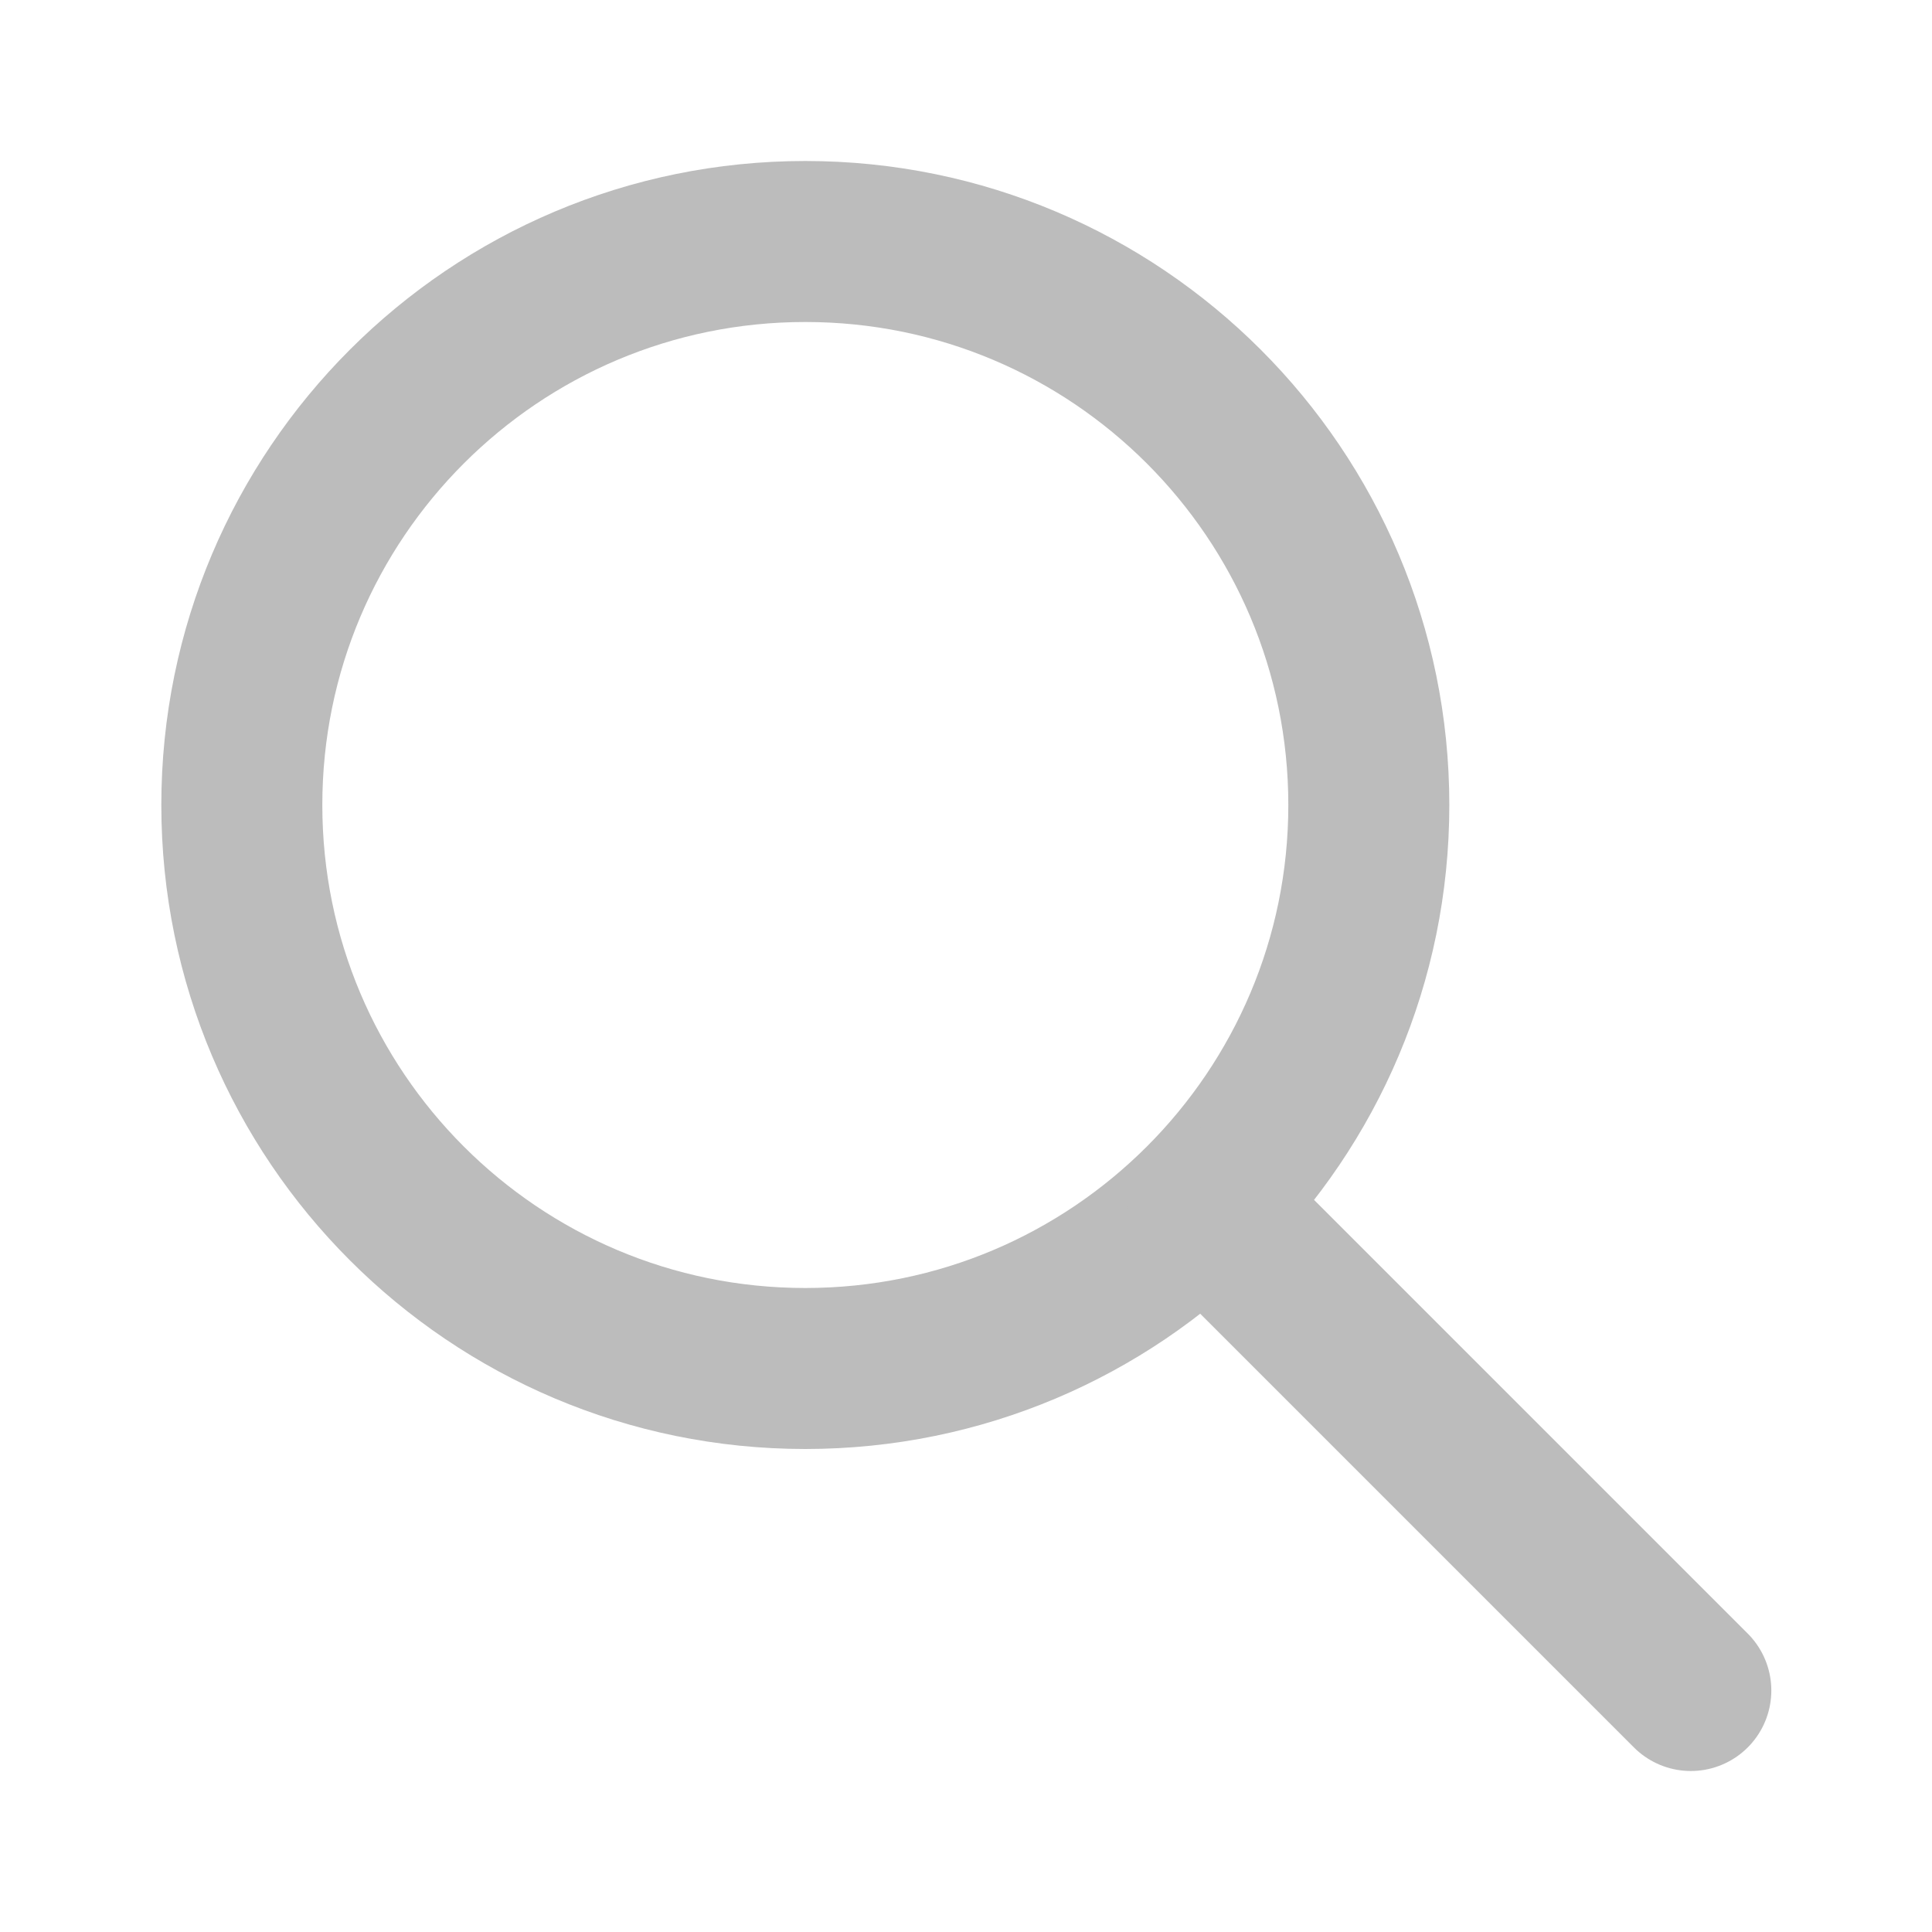
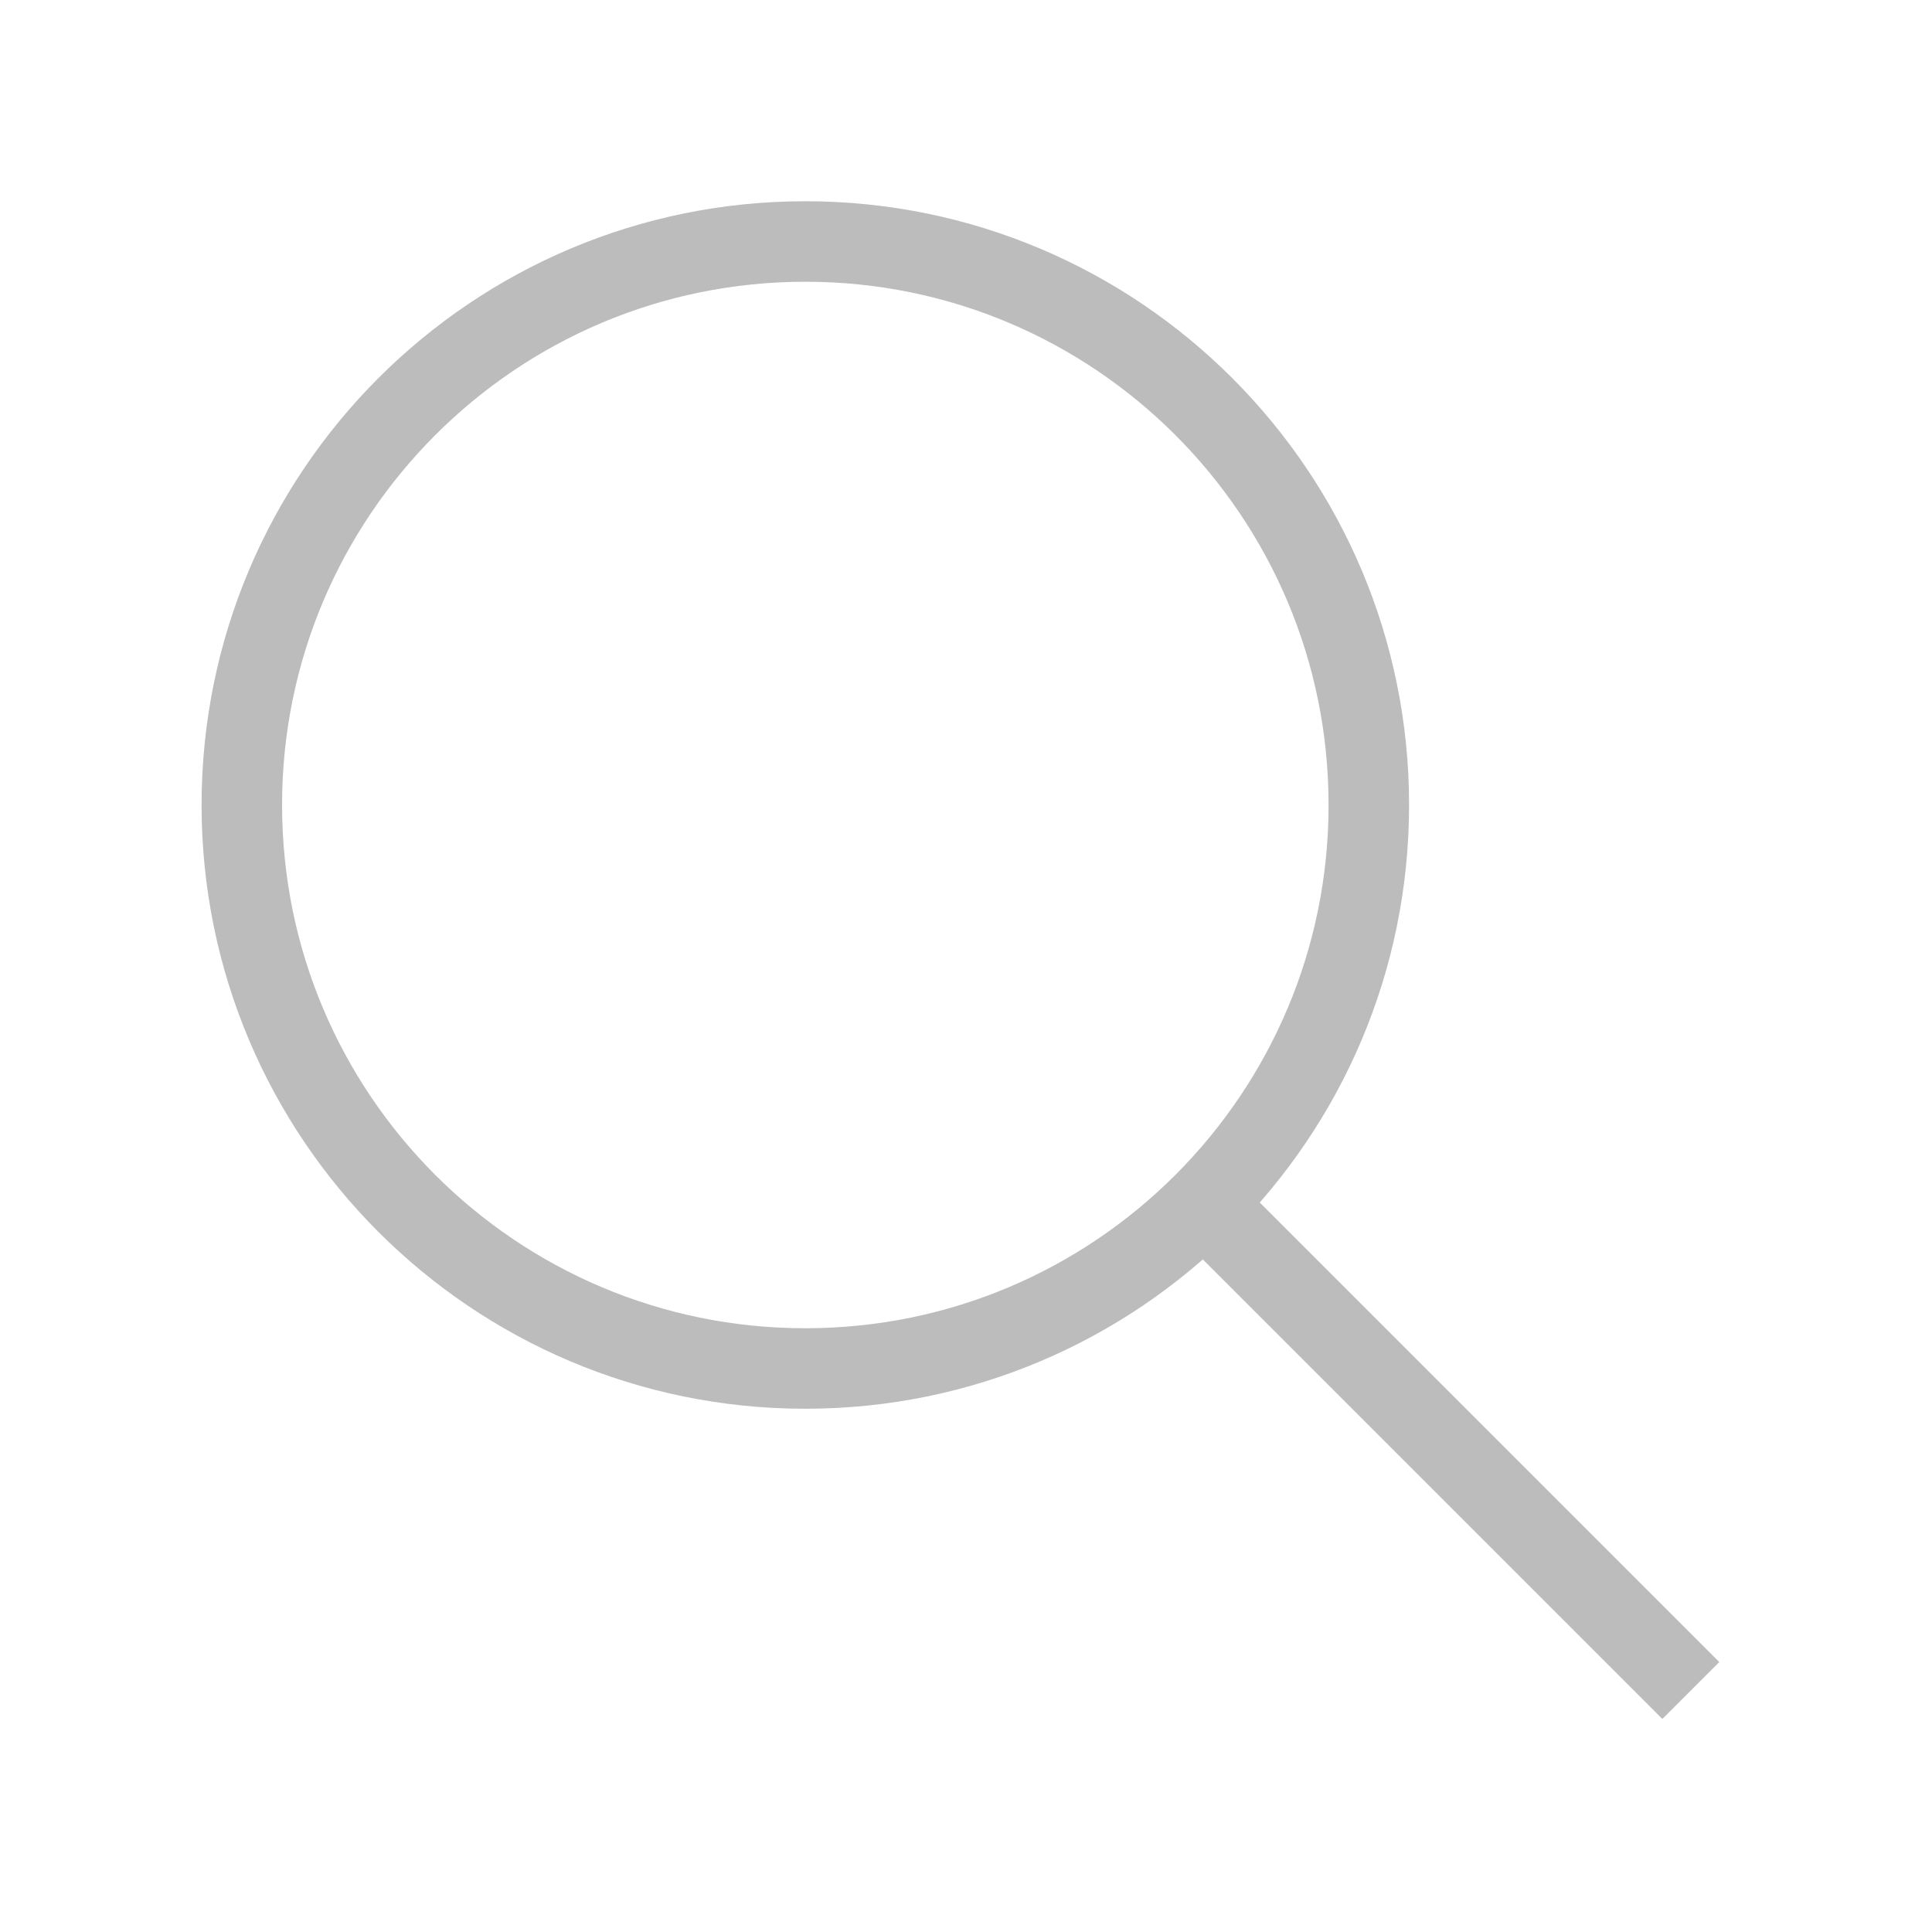
<svg xmlns="http://www.w3.org/2000/svg" width="24" height="24" viewBox="0 0 24 24" fill="none">
-   <circle cx="10.004" cy="10" r="7" stroke="#BCBCBC" stroke-width="2" stroke-linecap="round" stroke-linejoin="round" />
-   <path d="M21.004 21L15.004 15" stroke="#BCBCBC" stroke-width="2" stroke-linecap="round" stroke-linejoin="round" />
+   <circle cx="10.004" cy="10" r="7" stroke="#BCBCBC" strokeWidth="2" strokeLinecap="round" strokeLinejoin="round" />
+   <path d="M21.004 21L15.004 15" stroke="#BCBCBC" strokeWidth="2" strokeLinecap="round" strokeLinejoin="round" />
</svg>
